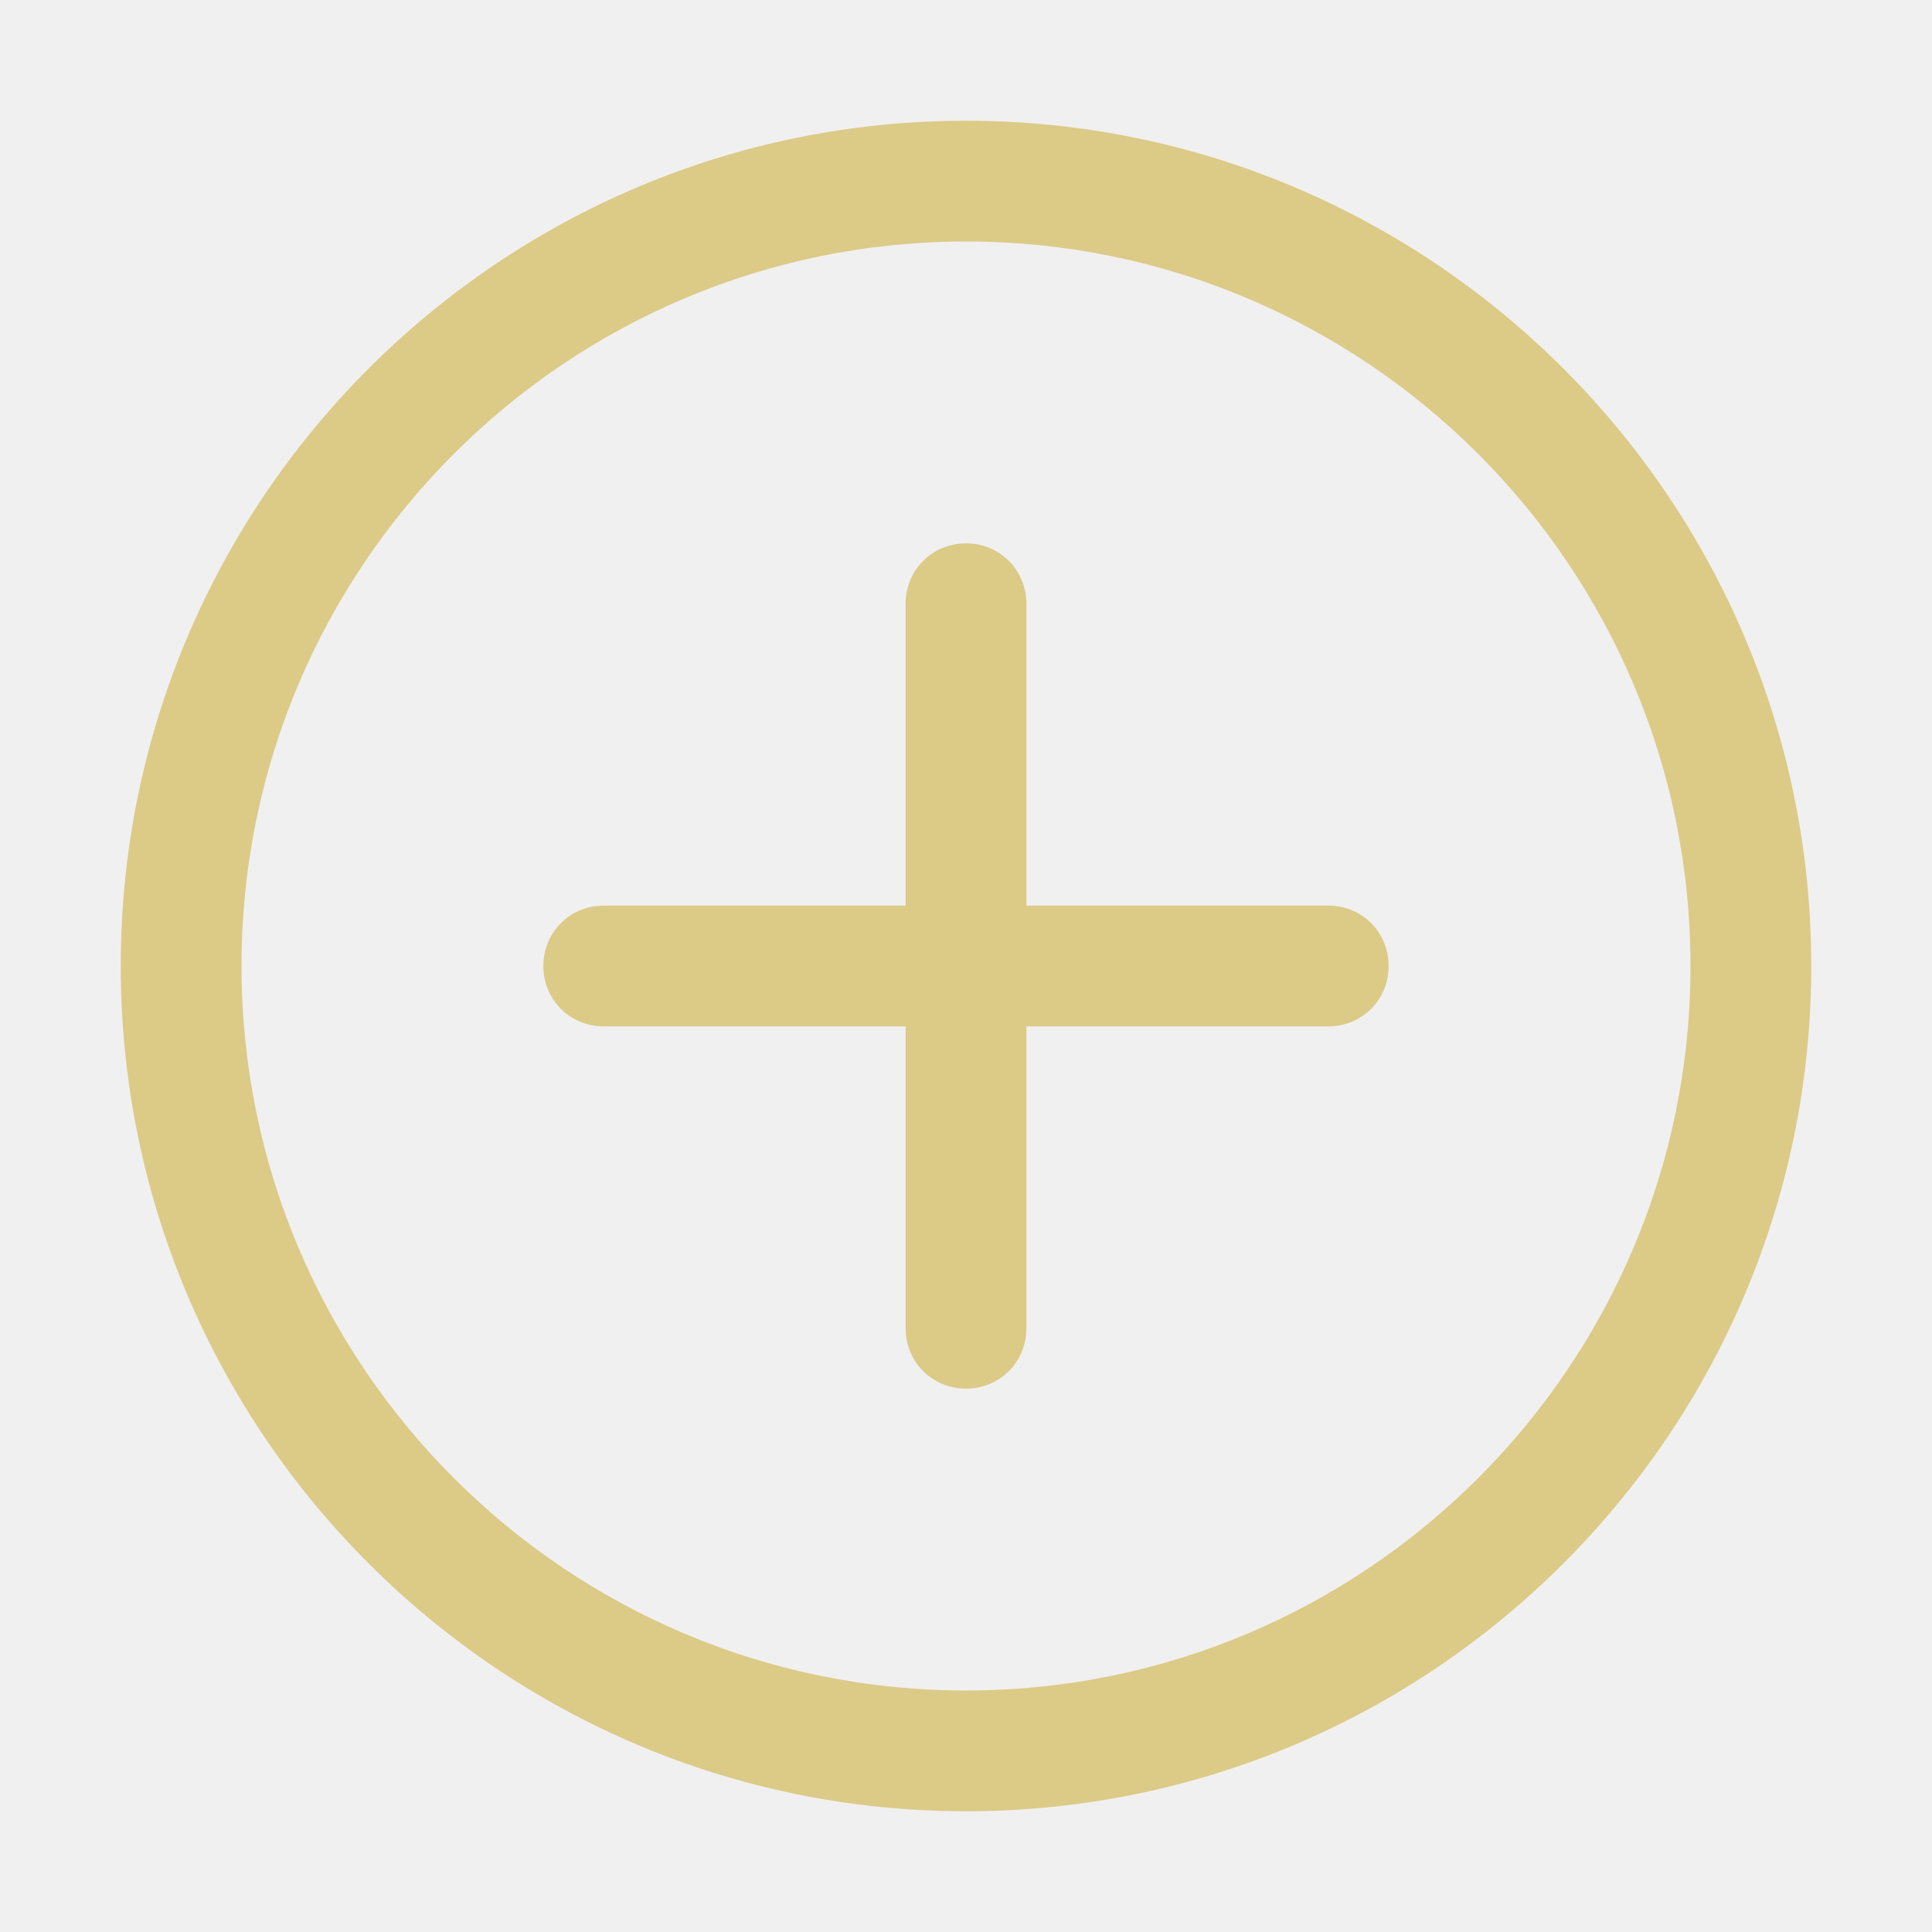
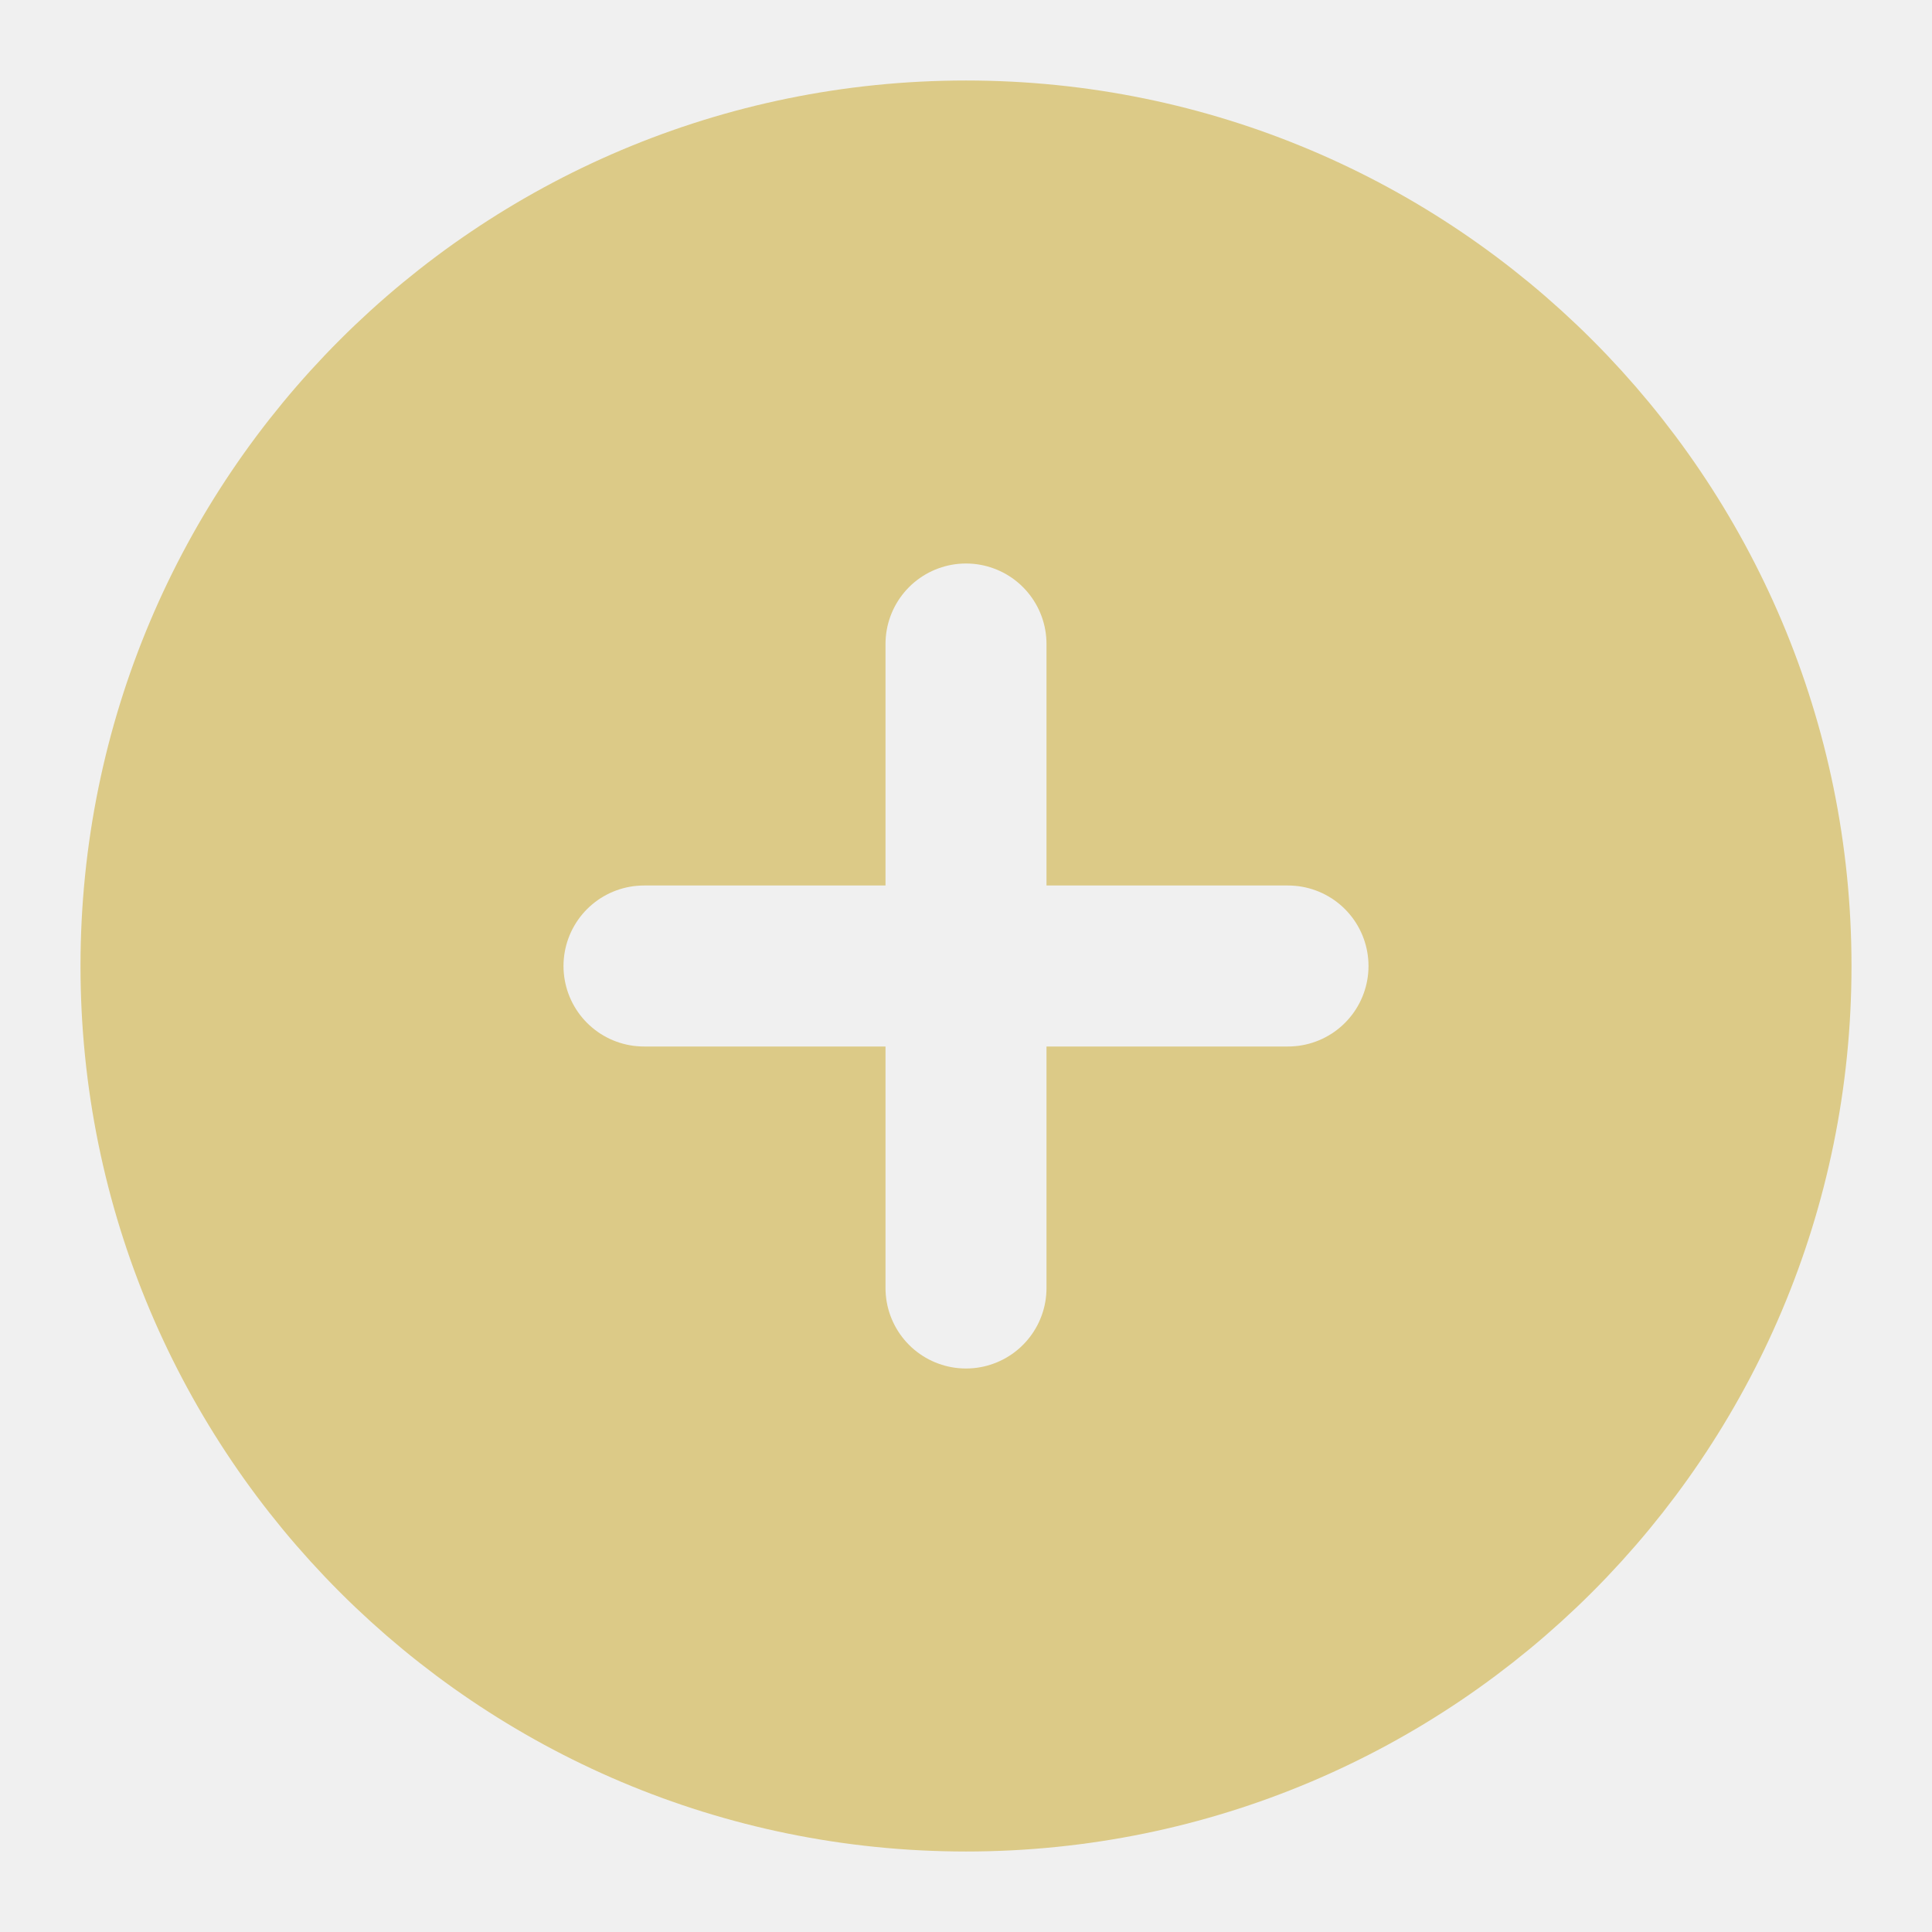
- <svg xmlns="http://www.w3.org/2000/svg" width="64" height="64" viewBox="0 0 16 16">
-   <path fill="#dcca87" d="M8 15c-3.86 0-7-3.14-7-7s3.14-7 7-7s7 3.14 7 7s-3.14 7-7 7M8 2C4.69 2 2 4.69 2 8s2.69 6 6 6s6-2.69 6-6s-2.69-6-6-6" />
-   <path fill="#dcca87" d="M8 11.5c-.28 0-.5-.22-.5-.5V5c0-.28.22-.5.5-.5s.5.22.5.5v6c0 .28-.22.5-.5.5" />
-   <path fill="#dcca87" d="M11 8.5H5c-.28 0-.5-.22-.5-.5s.22-.5.5-.5h6c.28 0 .5.22.5.5s-.22.5-.5.5" />
+ <svg xmlns="http://www.w3.org/2000/svg" width="24px" height="24px" viewBox="0 0 48 48">
+   <defs>
+     <mask id="SVG62ezZdxw">
+       <g fill="none" stroke-linejoin="round" stroke-width="4">
+         <path fill="#fff" stroke="#fff" d="M24 44c11.046 0 20-8.954 20-20S35.046 4 24 4S4 12.954 4 24s8.954 20 20 20Z" />
+         <path stroke="#000" stroke-linecap="round" d="M24 16v16m-8-8h16" />
+       </g>
+     </mask>
+   </defs>
+   <path fill="#dcca87" d="M0 0h48v48H0z" mask="url(#SVG62ezZdxw)" />
</svg>
